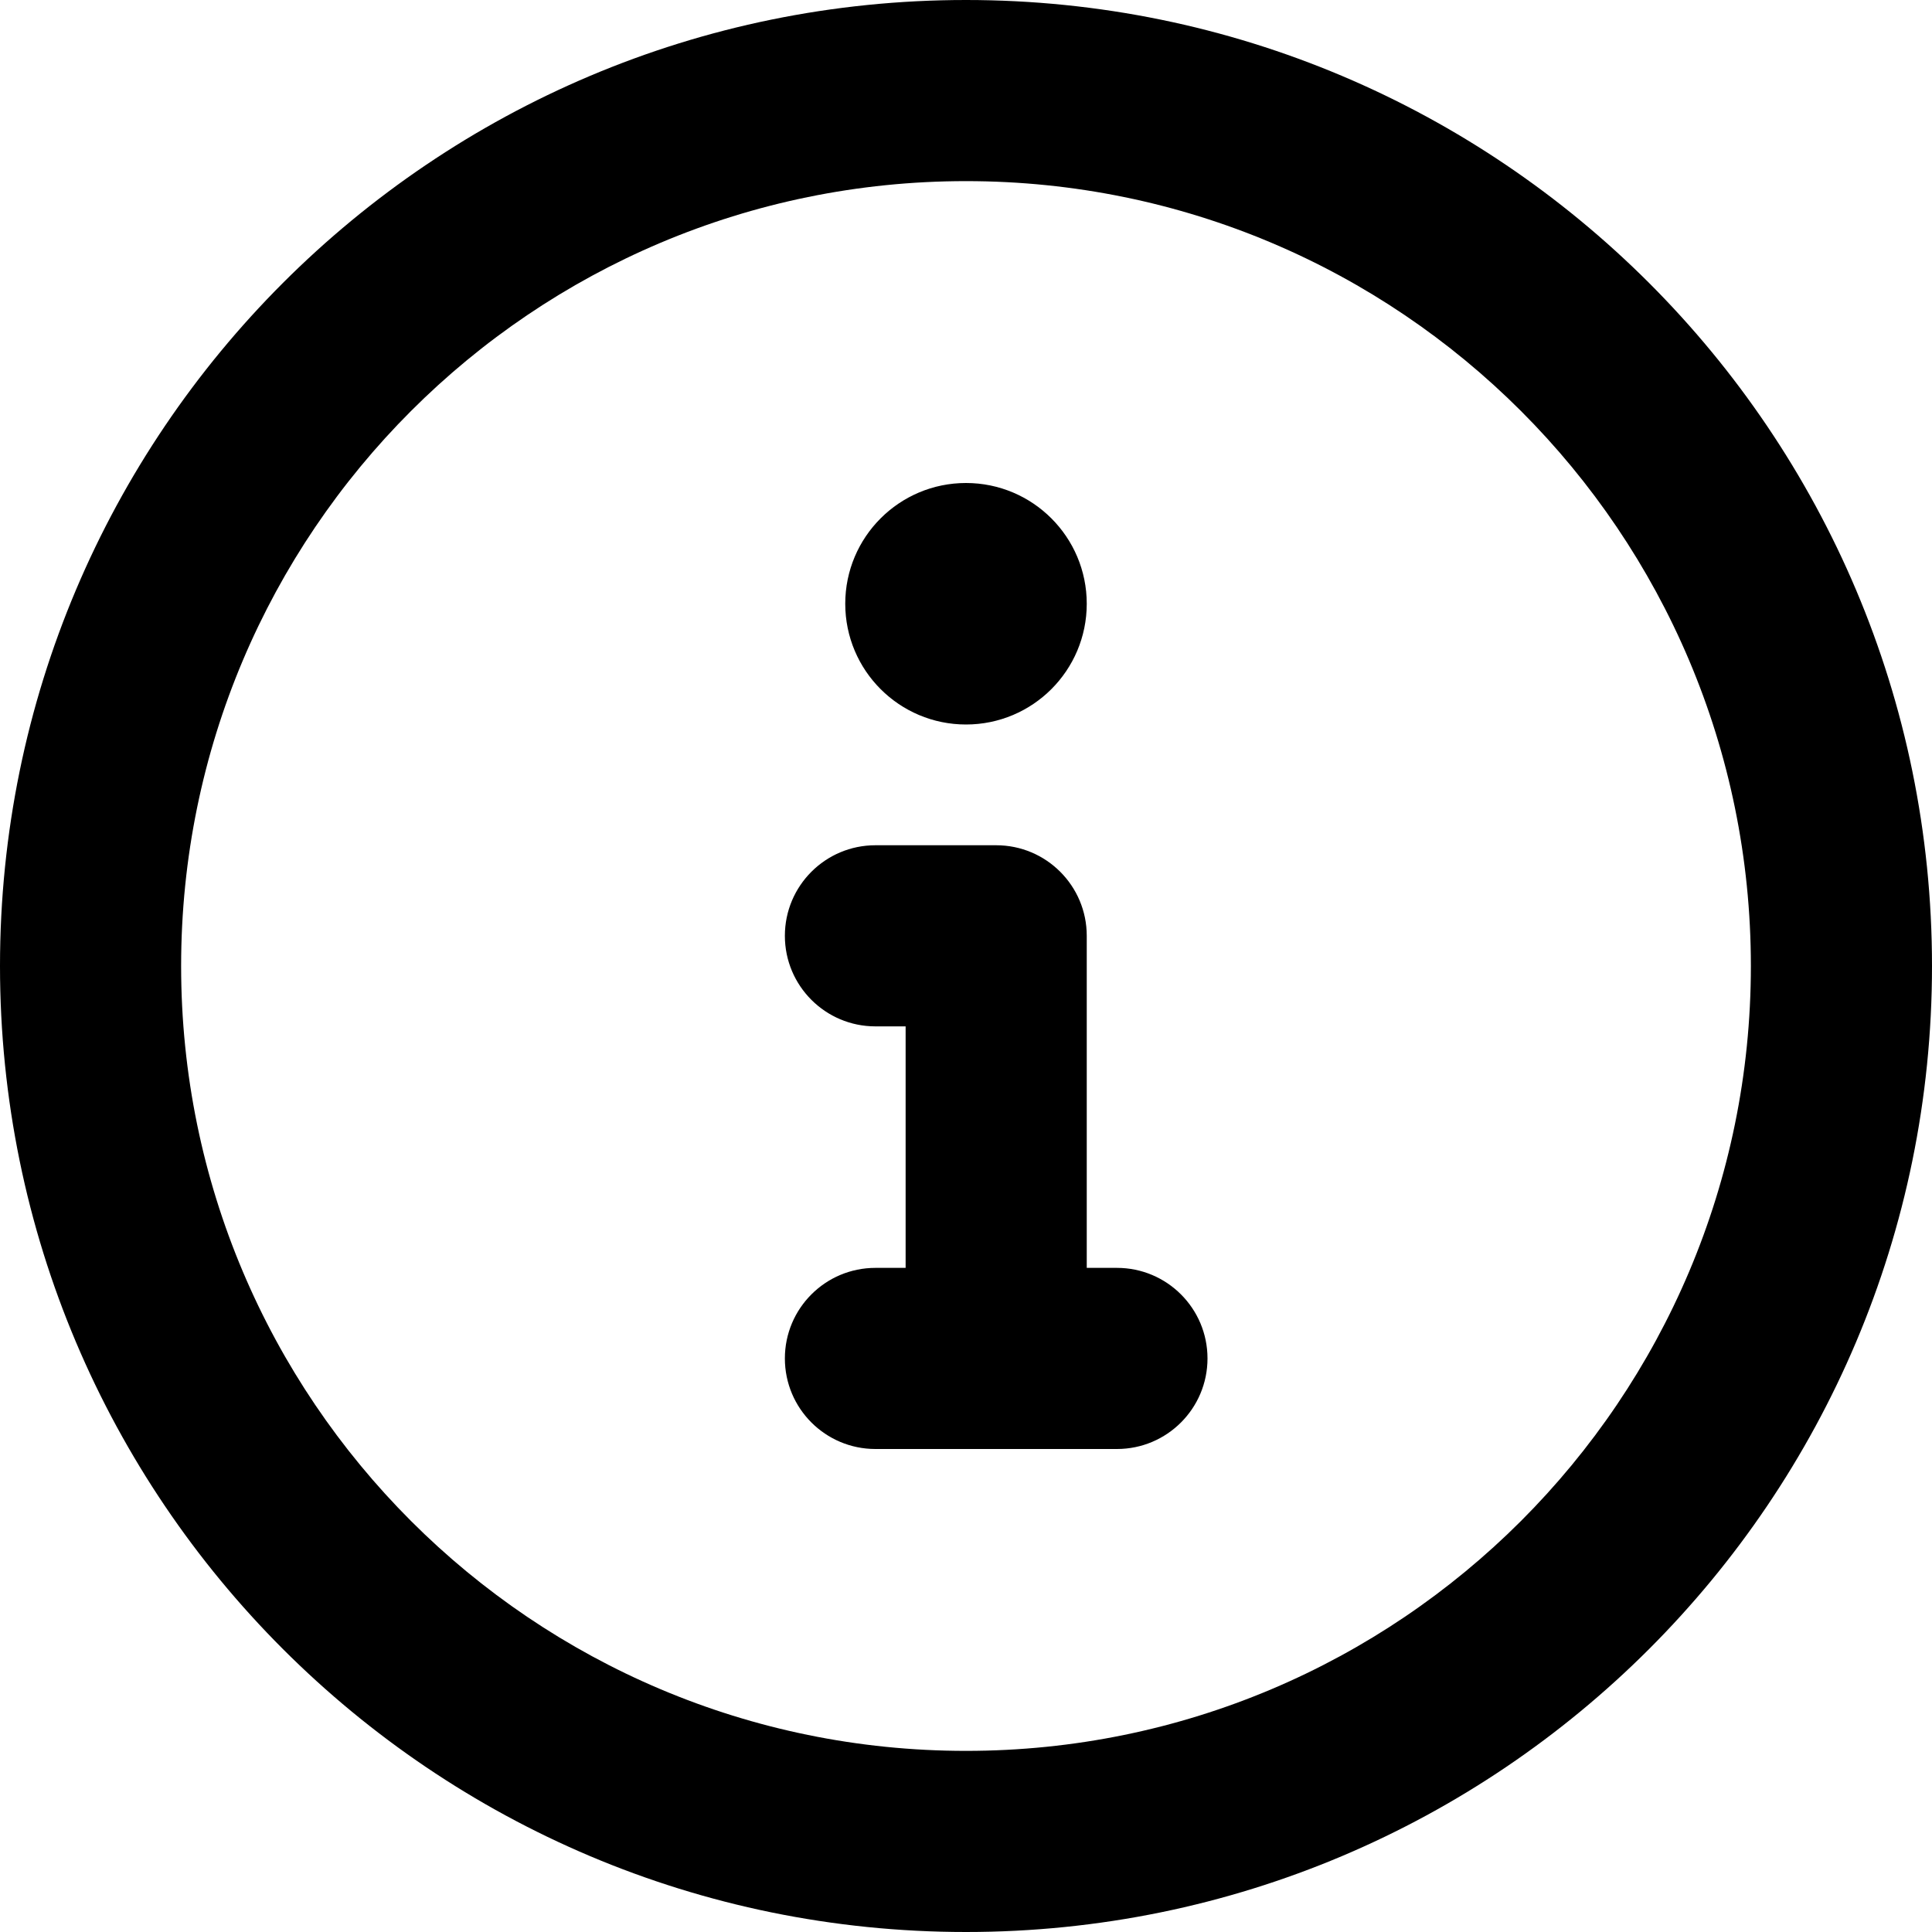
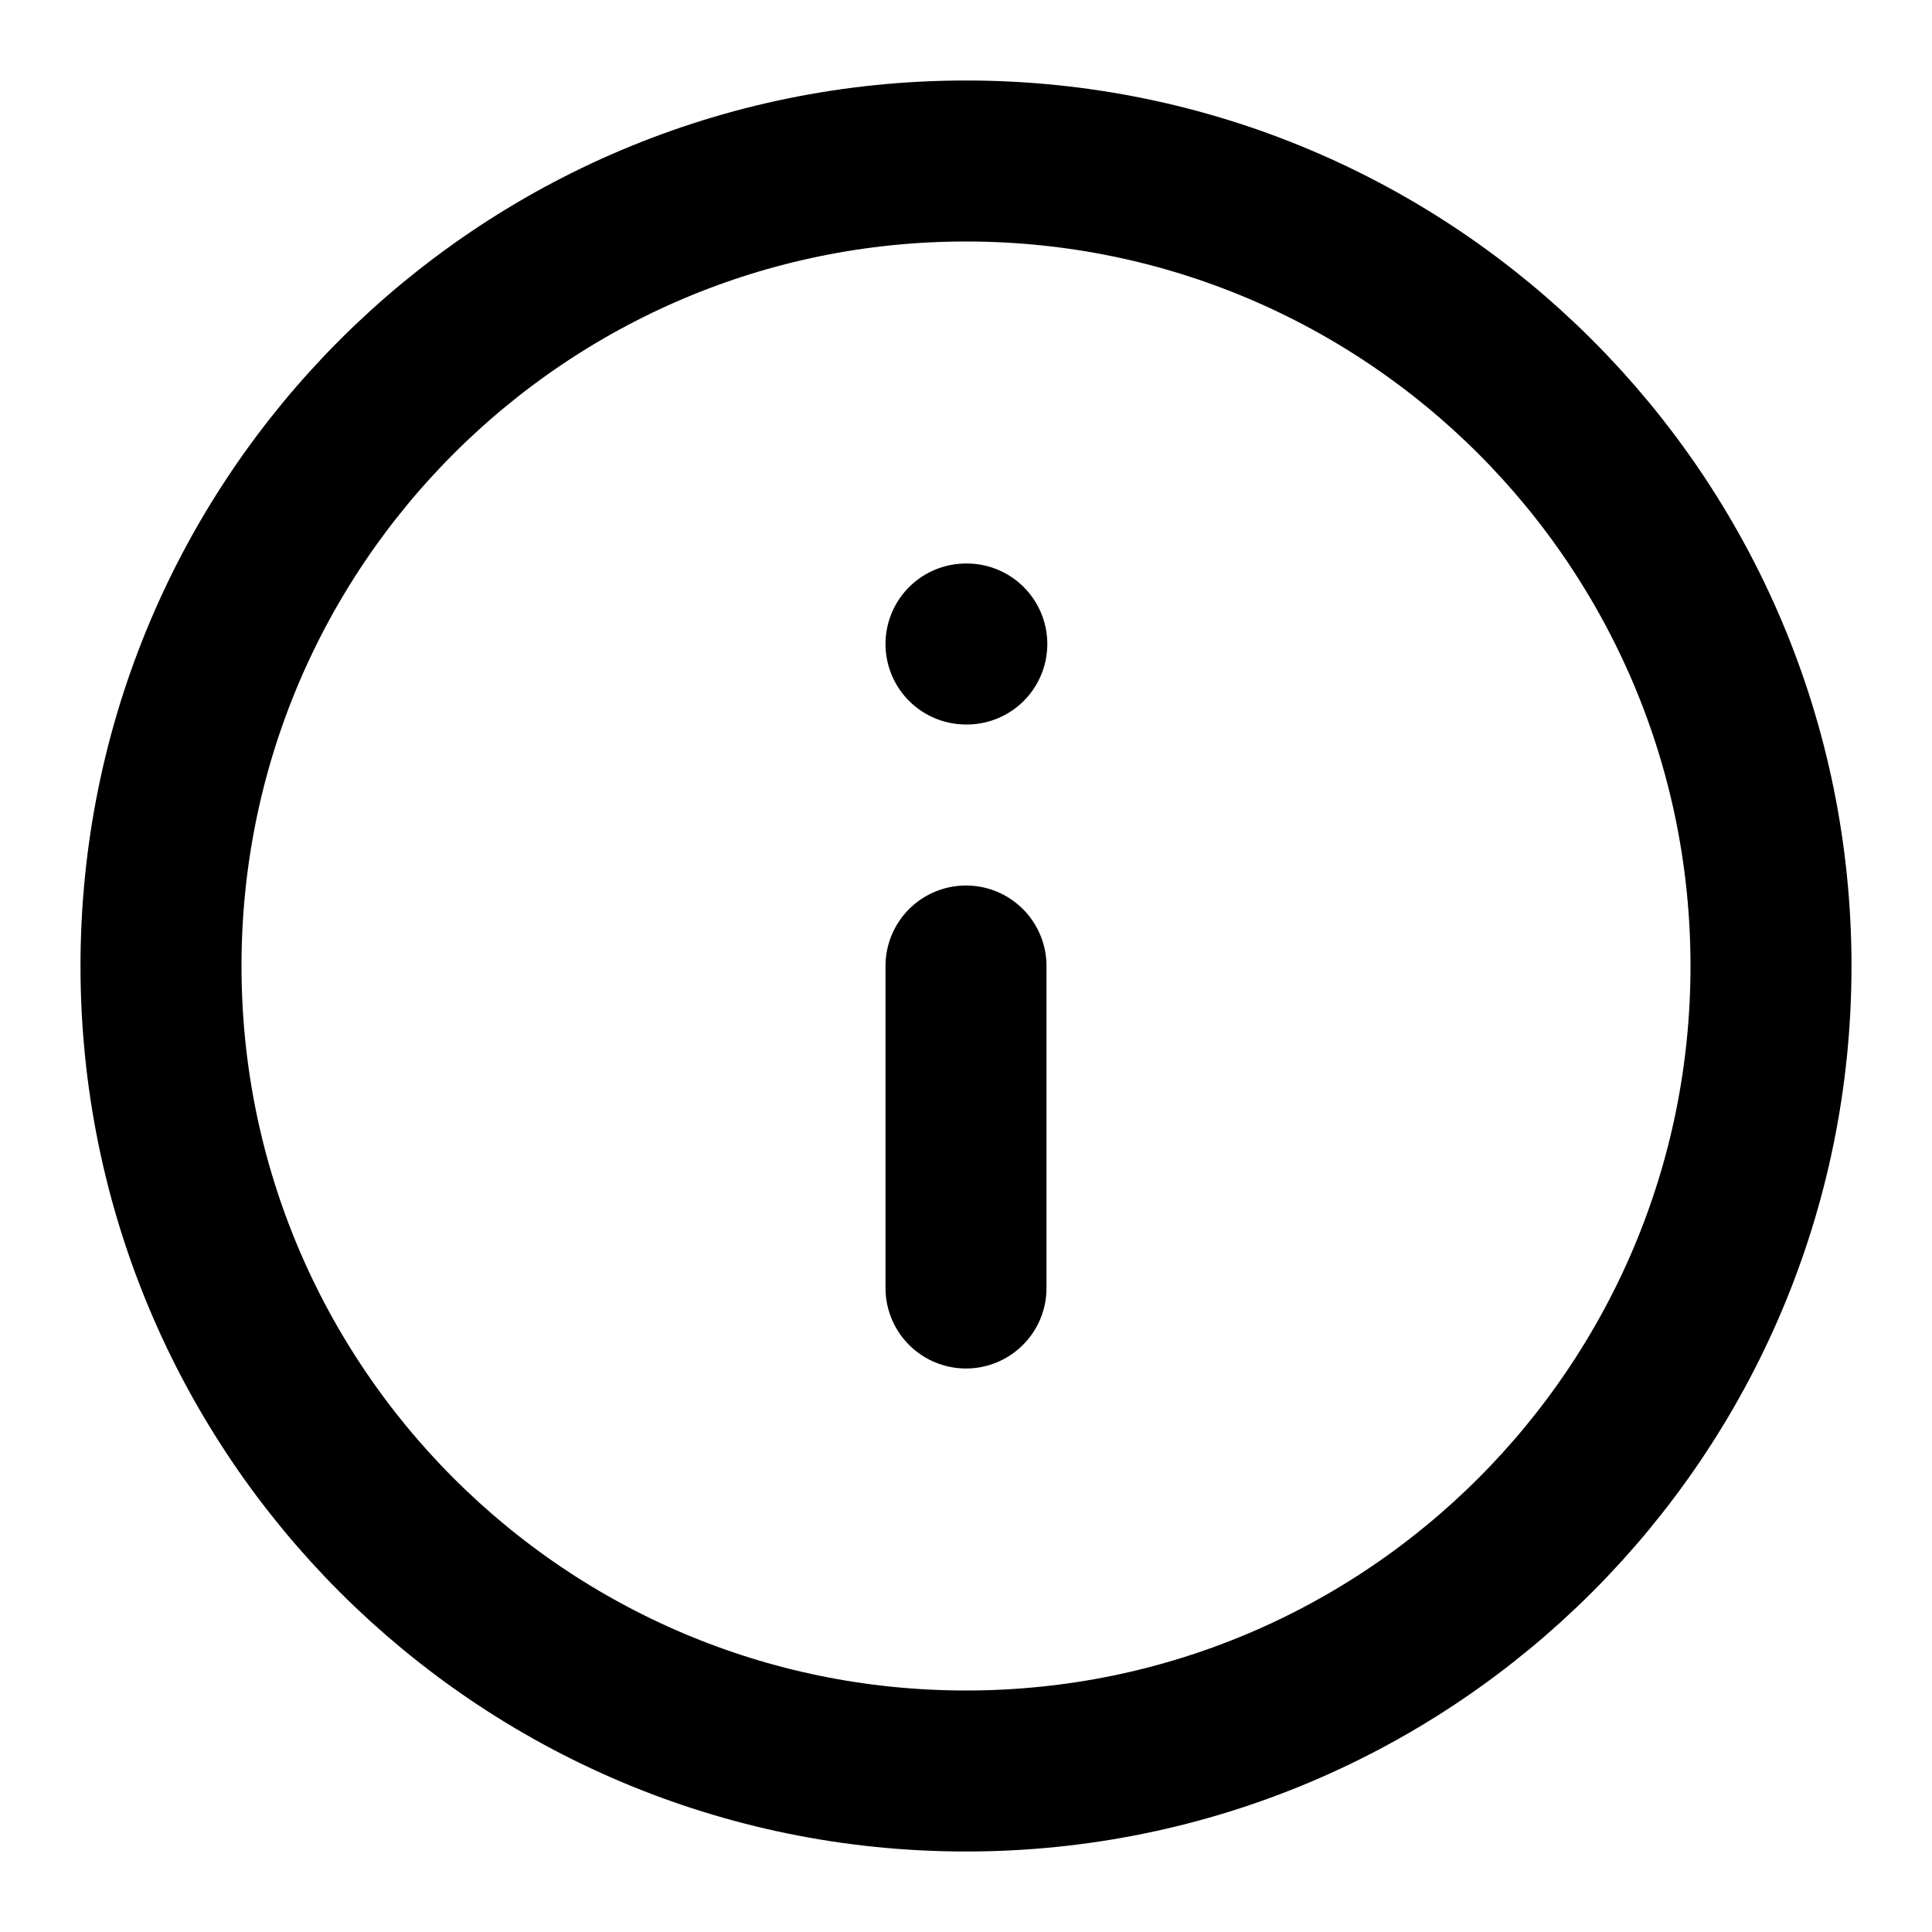
- <svg xmlns="http://www.w3.org/2000/svg" width="16" height="16" viewBox="0 0 16 16">
-   <path d="M0 8a8 8 0 1 1 16 0A8 8 0 0 1 0 8Zm8-6.5a6.5 6.5 0 1 0 0 13 6.5 6.5 0 0 0 0-13ZM6.5 7.75A.75.75 0 0 1 7.25 7h1a.75.75 0 0 1 .75.75v2.75h.25a.75.75 0 0 1 0 1.5h-2a.75.75 0 0 1 0-1.5h.25v-2h-.25a.75.75 0 0 1-.75-.75ZM8 6a1 1 0 1 1 0-2 1 1 0 0 1 0 2Z" />
+ <svg xmlns="http://www.w3.org/2000/svg" width="24" height="24" viewBox="0 0 24 24" fill="none" stroke="currentColor" stroke-width="2" stroke-linecap="round" stroke-linejoin="round">
+   <circle cx="12" cy="12" r="10" />
+   <path d="M12 16v-4" />
+   <path d="M12 8h.01" />
</svg>
